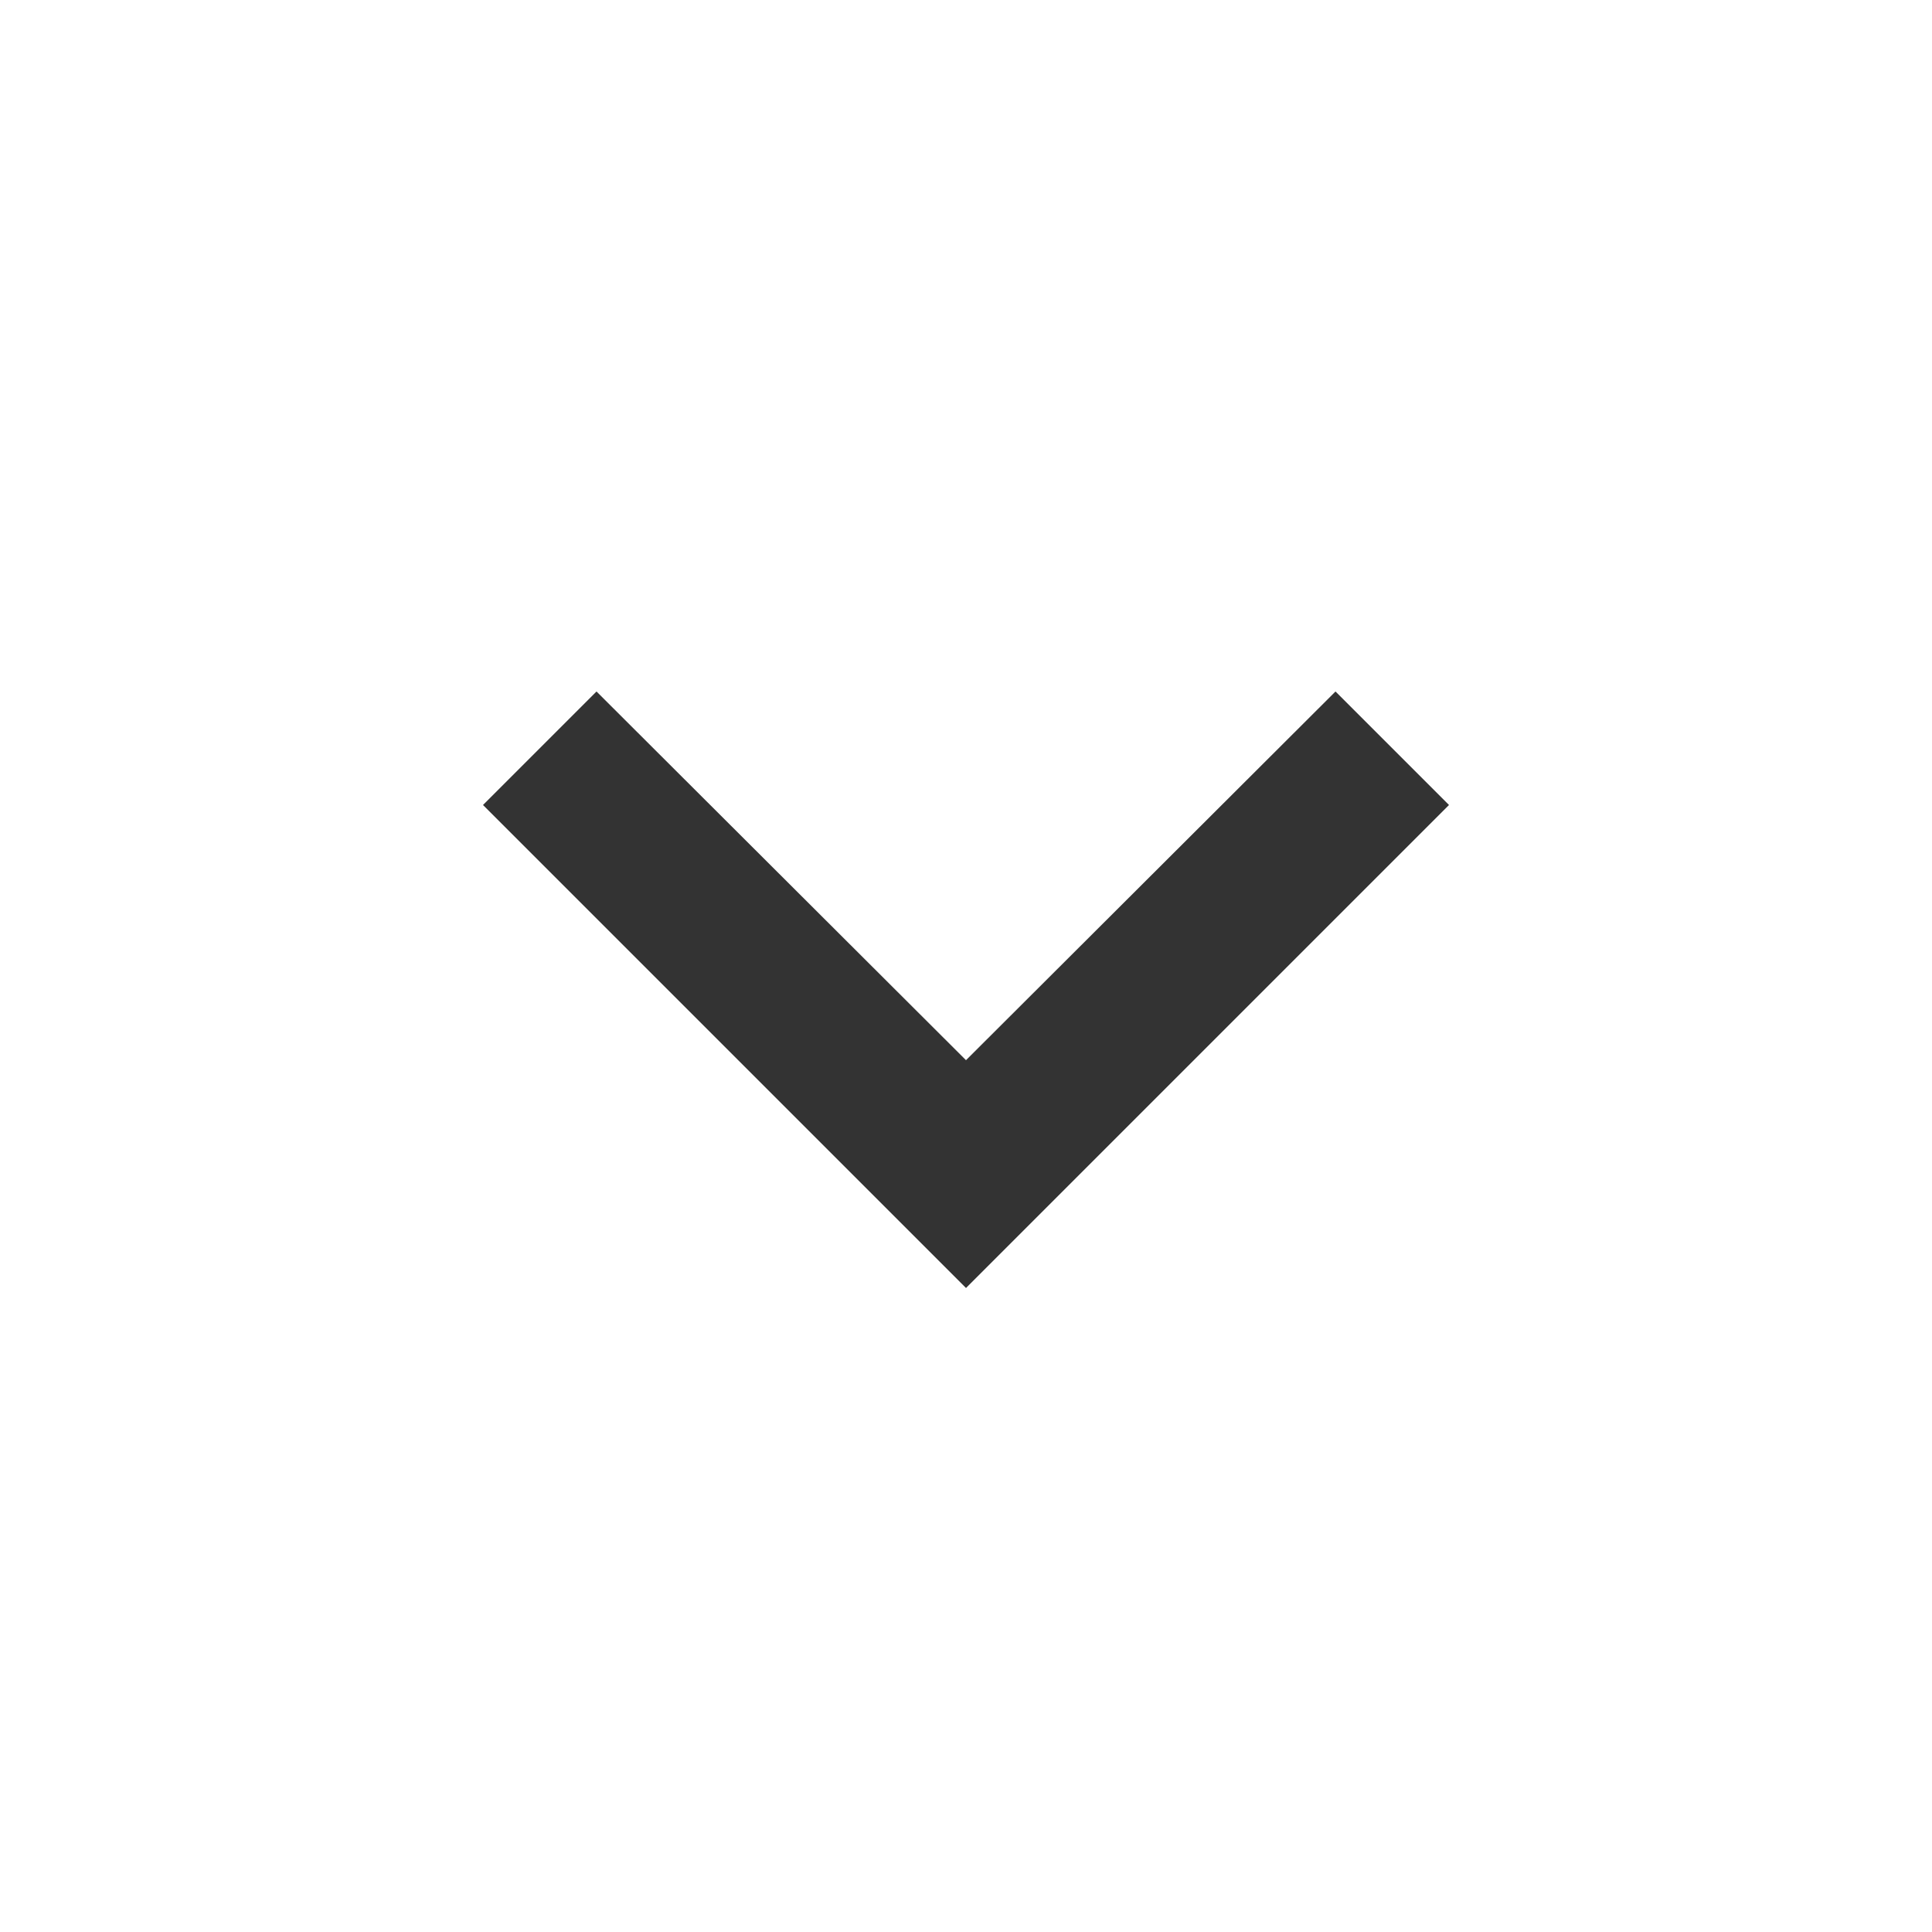
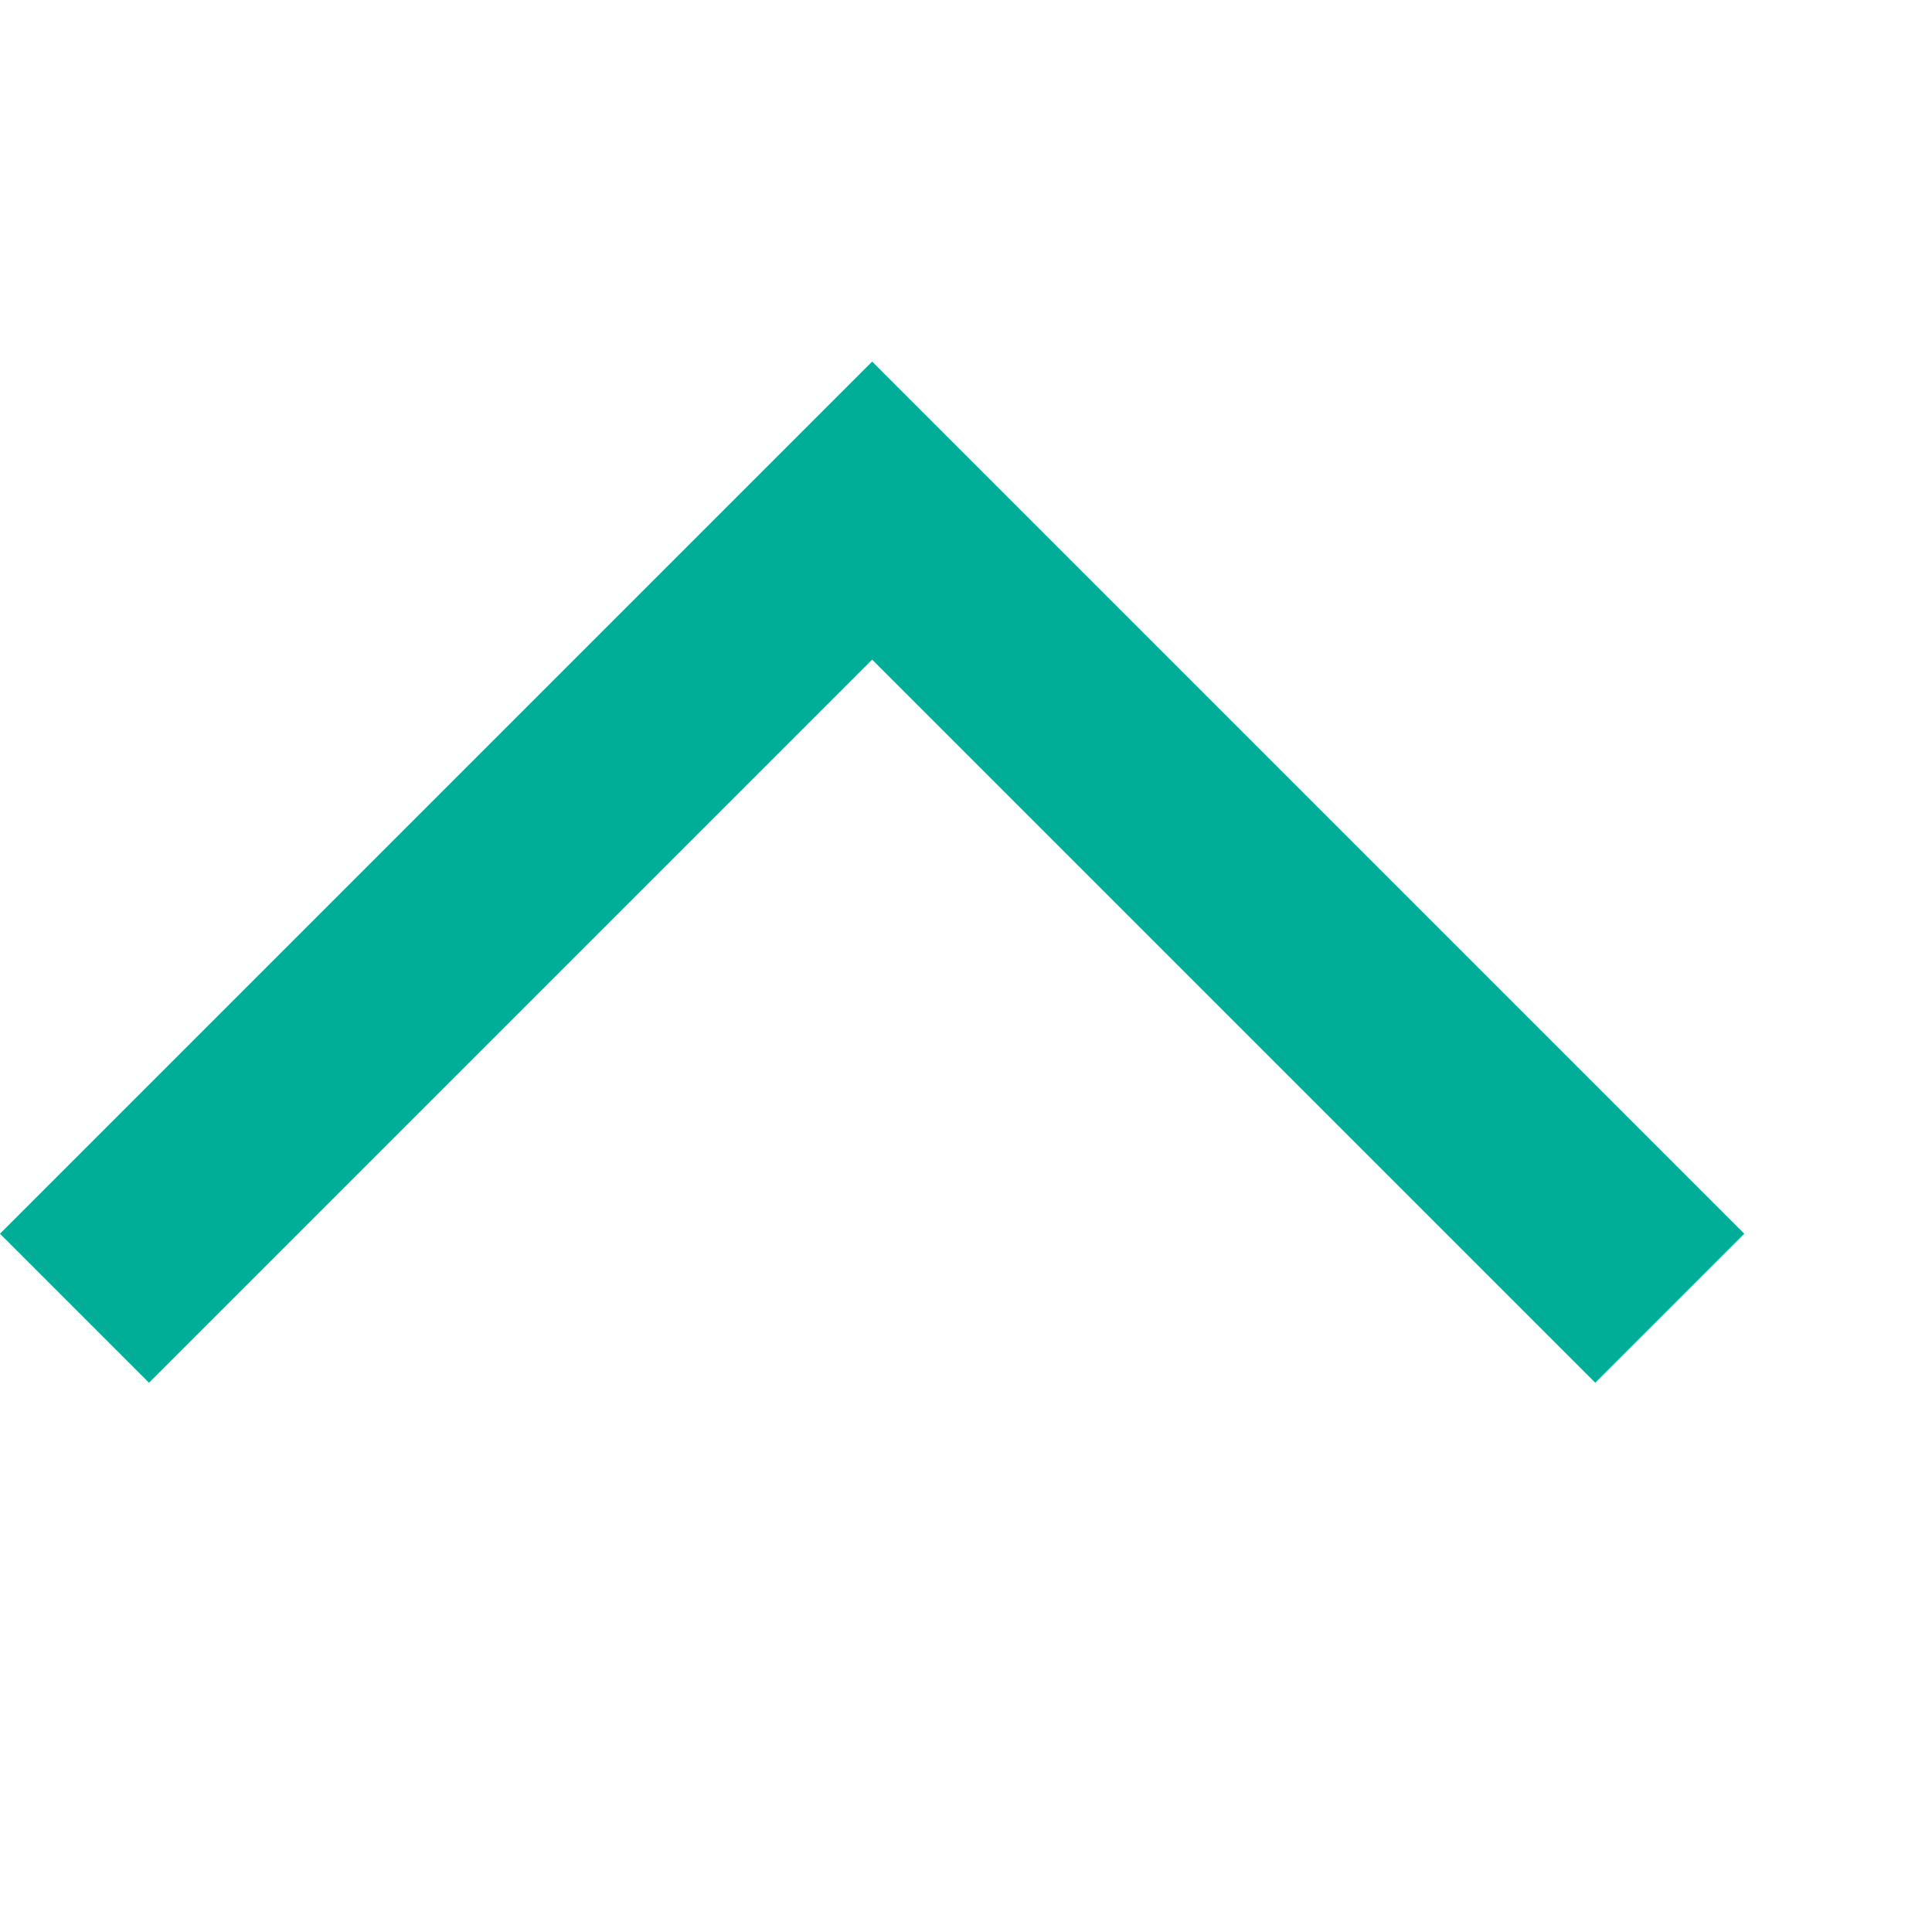
- <svg xmlns="http://www.w3.org/2000/svg" aria-hidden="true" focusable="false" data-prefix="fas" data-icon="arrow" class="svg-inline--fa fa-arrow fa-w-16" role="img" viewBox="0 0 24 24">
-   <path fill="#333" d="M16.59 8.59L12 13.17 7.41 8.59 6 10l6 6 6-6z" />
+ <svg xmlns="http://www.w3.org/2000/svg" aria-hidden="true" focusable="false" data-prefix="fas" data-icon="arrow" class="svg-inline--fa fa-arrow fa-w-16" role="img" viewBox="0 0 55 55">
+   <g>
+     <polygon style="fill:#00AD97;" points="48.242,35.122 45.414,37.95 24.828,17.364 4.242,37.95 1.414,35.122 24.828,11.707  " />
+     <path style="fill:#00AD97;" d="M45.414,39.363L24.828,18.778L4.242,39.363L0,35.121l24.828-24.828l24.828,24.828L45.414,39.363z    M24.828,15.95l20.586,20.585l1.414-1.414l-22-22l-22,22l1.414,1.414L24.828,15.95z" />
+   </g>
</svg>
